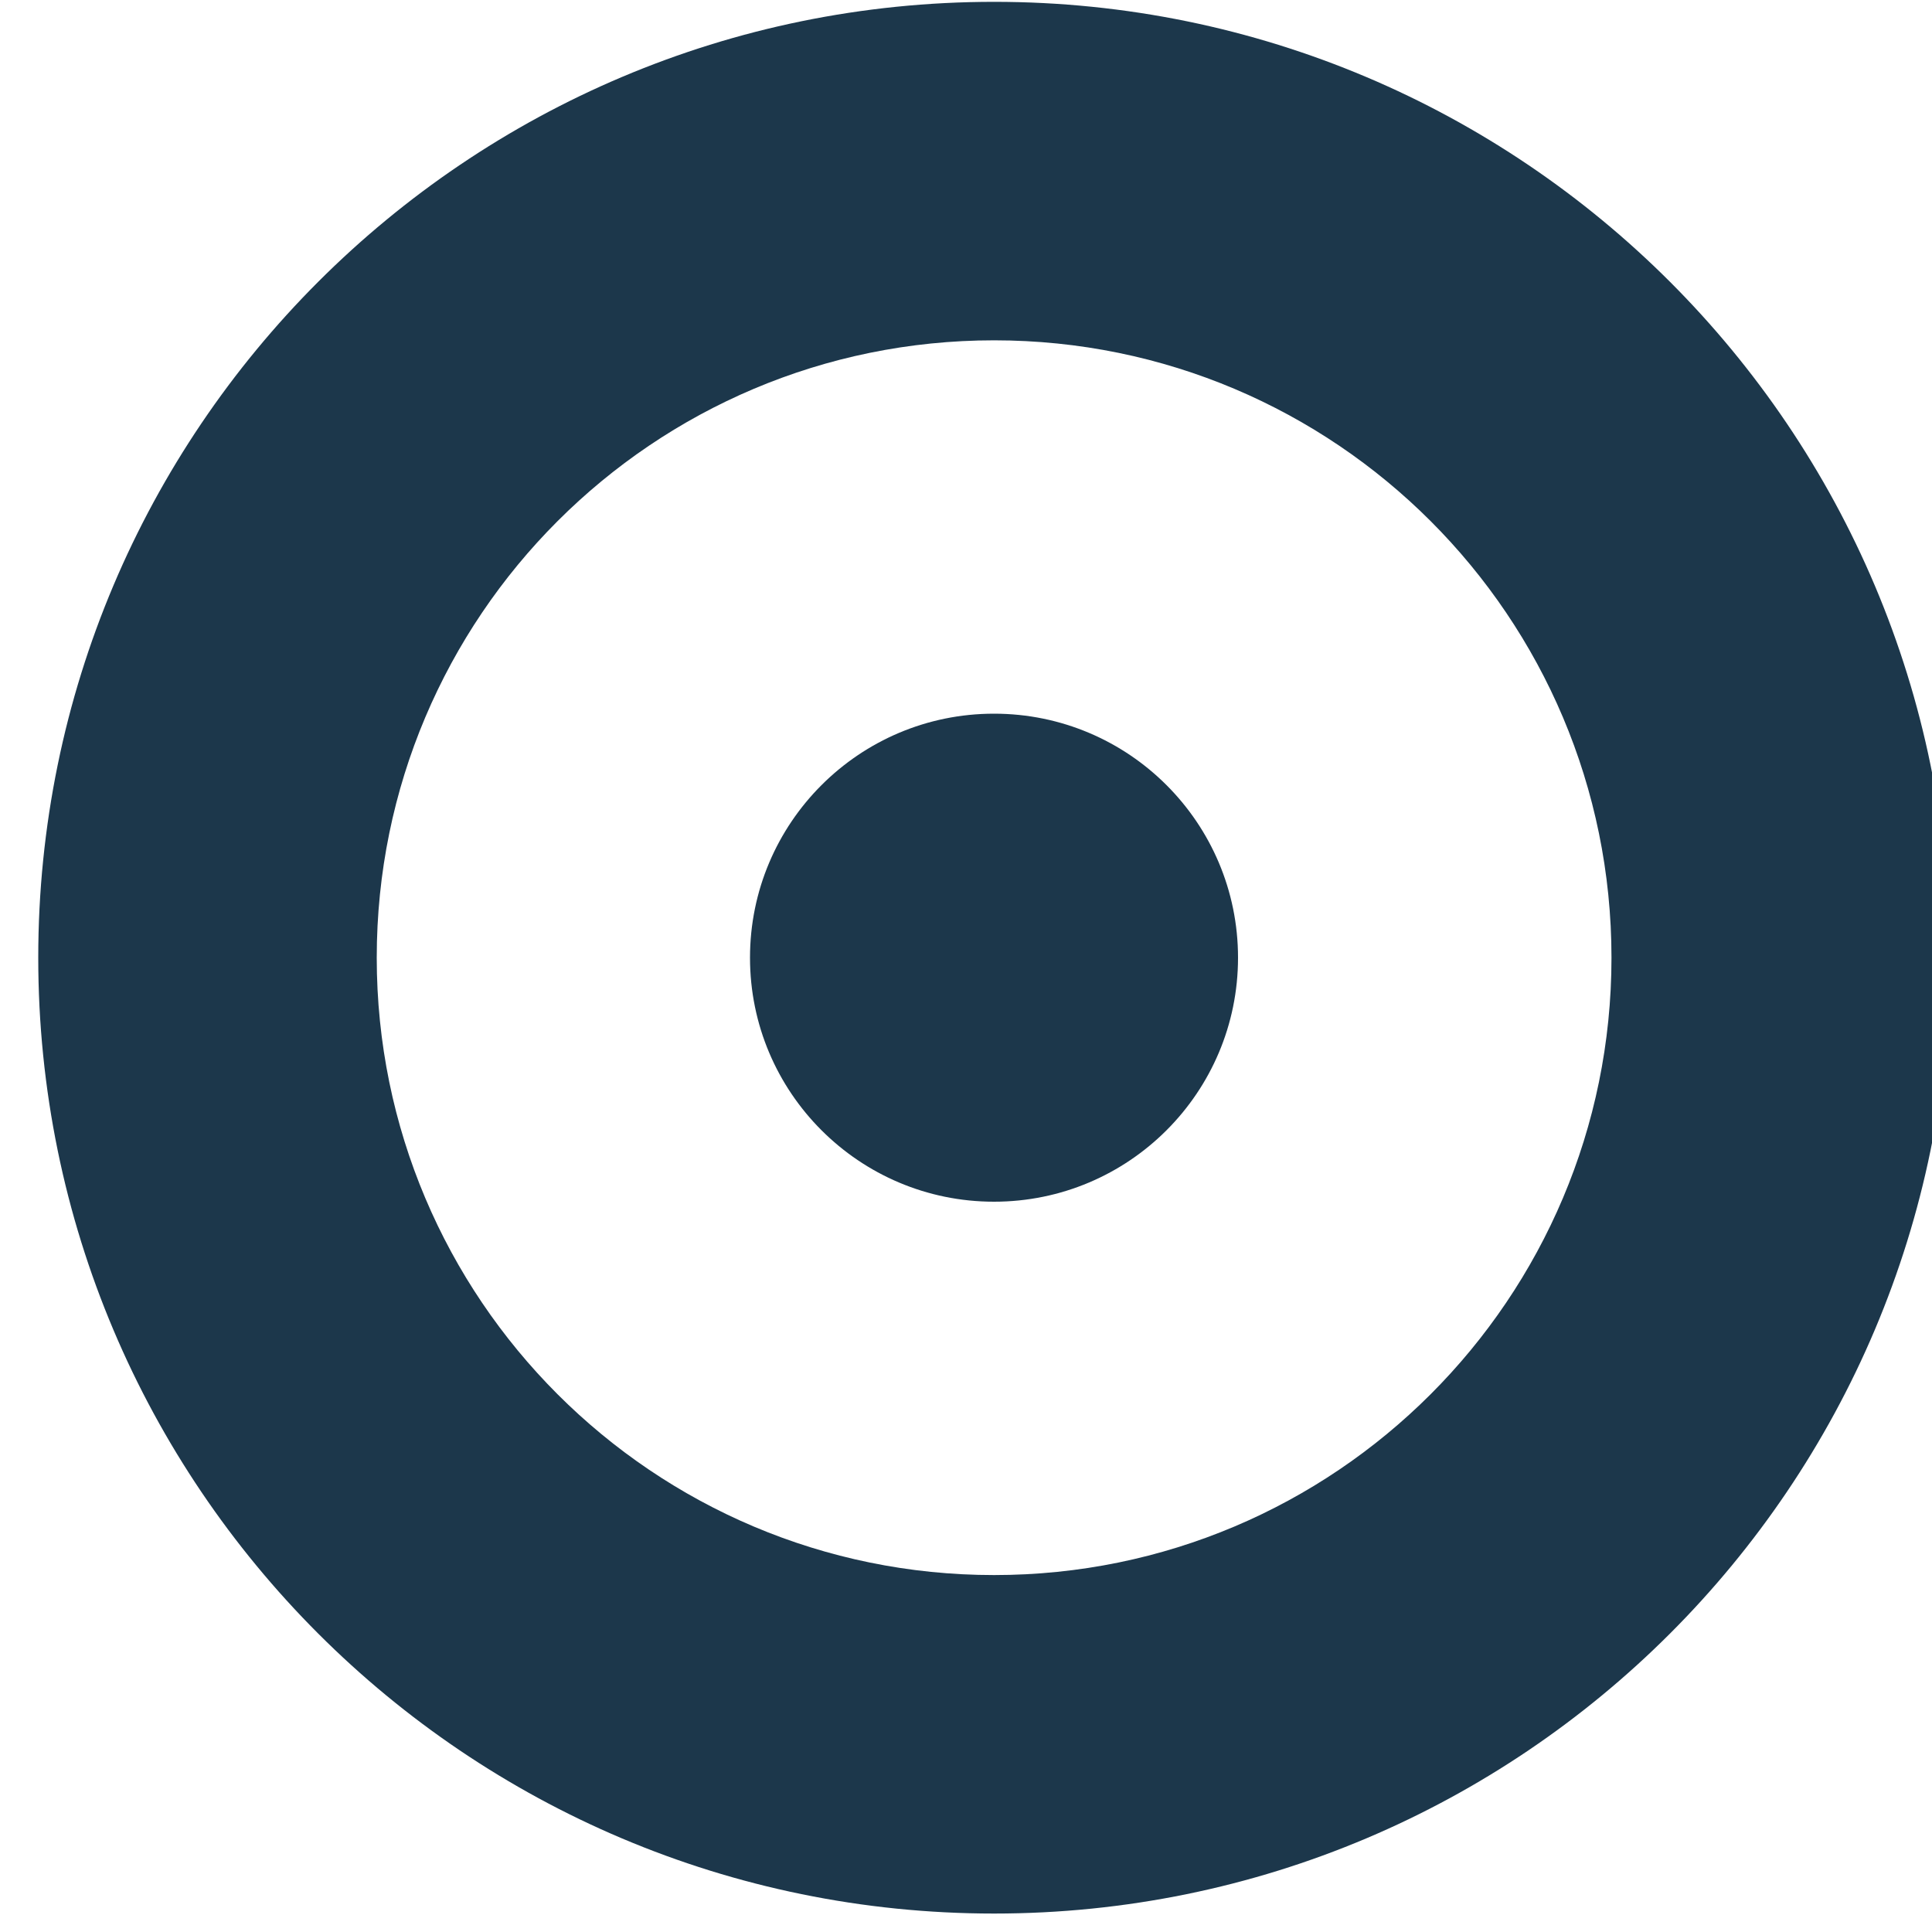
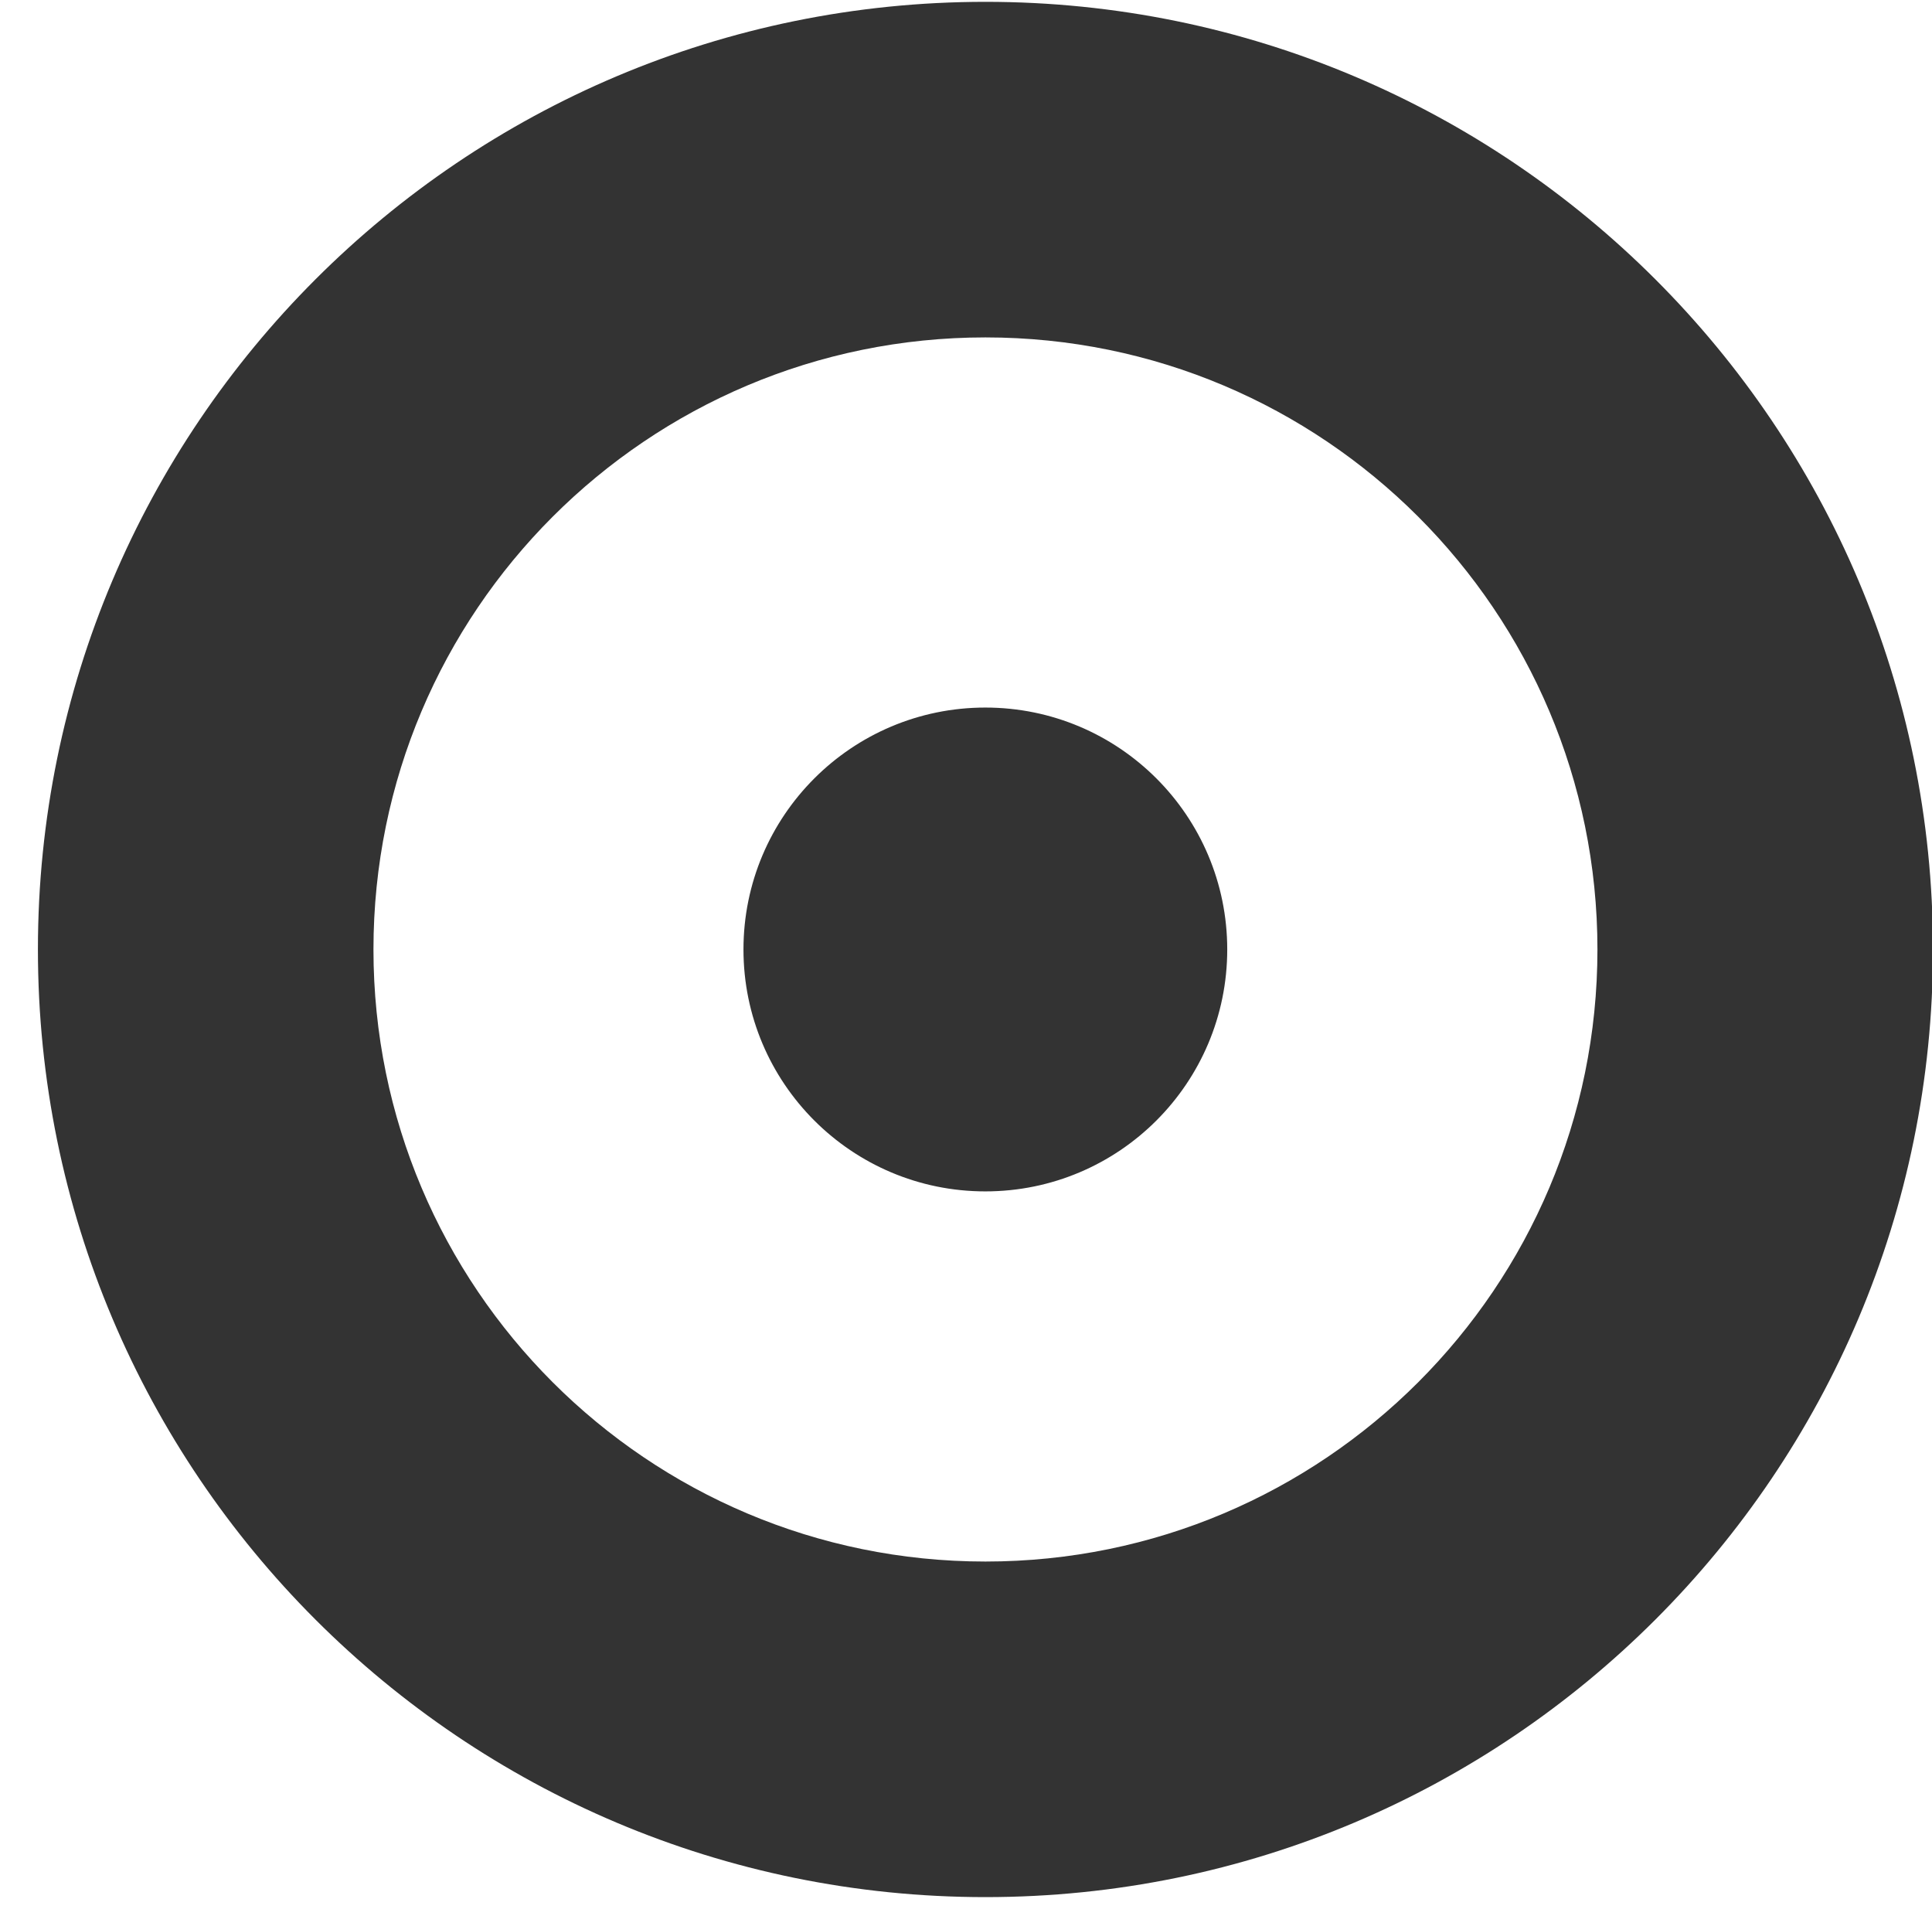
- <svg xmlns="http://www.w3.org/2000/svg" version="1.0" id="图层_1" x="0px" y="0px" width="20px" height="20px" viewBox="0 0 20 20" enable-background="new 0 0 20 20" xml:space="preserve">
-   <path fill-rule="evenodd" clip-rule="evenodd" fill="#1C374B" d="M10.291,0.019c-5.465,0-9.895,4.43-9.895,9.895  s4.43,9.895,9.895,9.895c5.465,0,9.895-4.431,9.895-9.895S15.756,0.019,10.291,0.019z M10.291,16.305  c-3.53,0-6.391-2.861-6.391-6.391s2.861-6.391,6.391-6.391s6.391,2.861,6.391,6.391S13.82,16.305,10.291,16.305z" />
-   <circle fill-rule="evenodd" clip-rule="evenodd" fill="#1C374B" cx="10.29" cy="9.914" r="2.526" />
+ <svg xmlns="http://www.w3.org/2000/svg" class="icon" width="200px" height="198.26px" viewBox="0 0 1033 1024" version="1.1">
+   <path fill="#333333" d="M526.899 0.973C247.091 0.973 20.275 227.789 20.275 507.597s226.816 506.624 506.624 506.624 506.624-226.867 506.624-506.624S806.707 0.973 526.899 0.973z m0 833.843a327.168 327.168 0 1 1 0-654.438 327.168 327.168 0 1 1 0 654.438zM526.848 507.597m-129.331 0a129.331 129.331 0 1 0 258.662 0 129.331 129.331 0 1 0-258.662 0Z" />
</svg>
